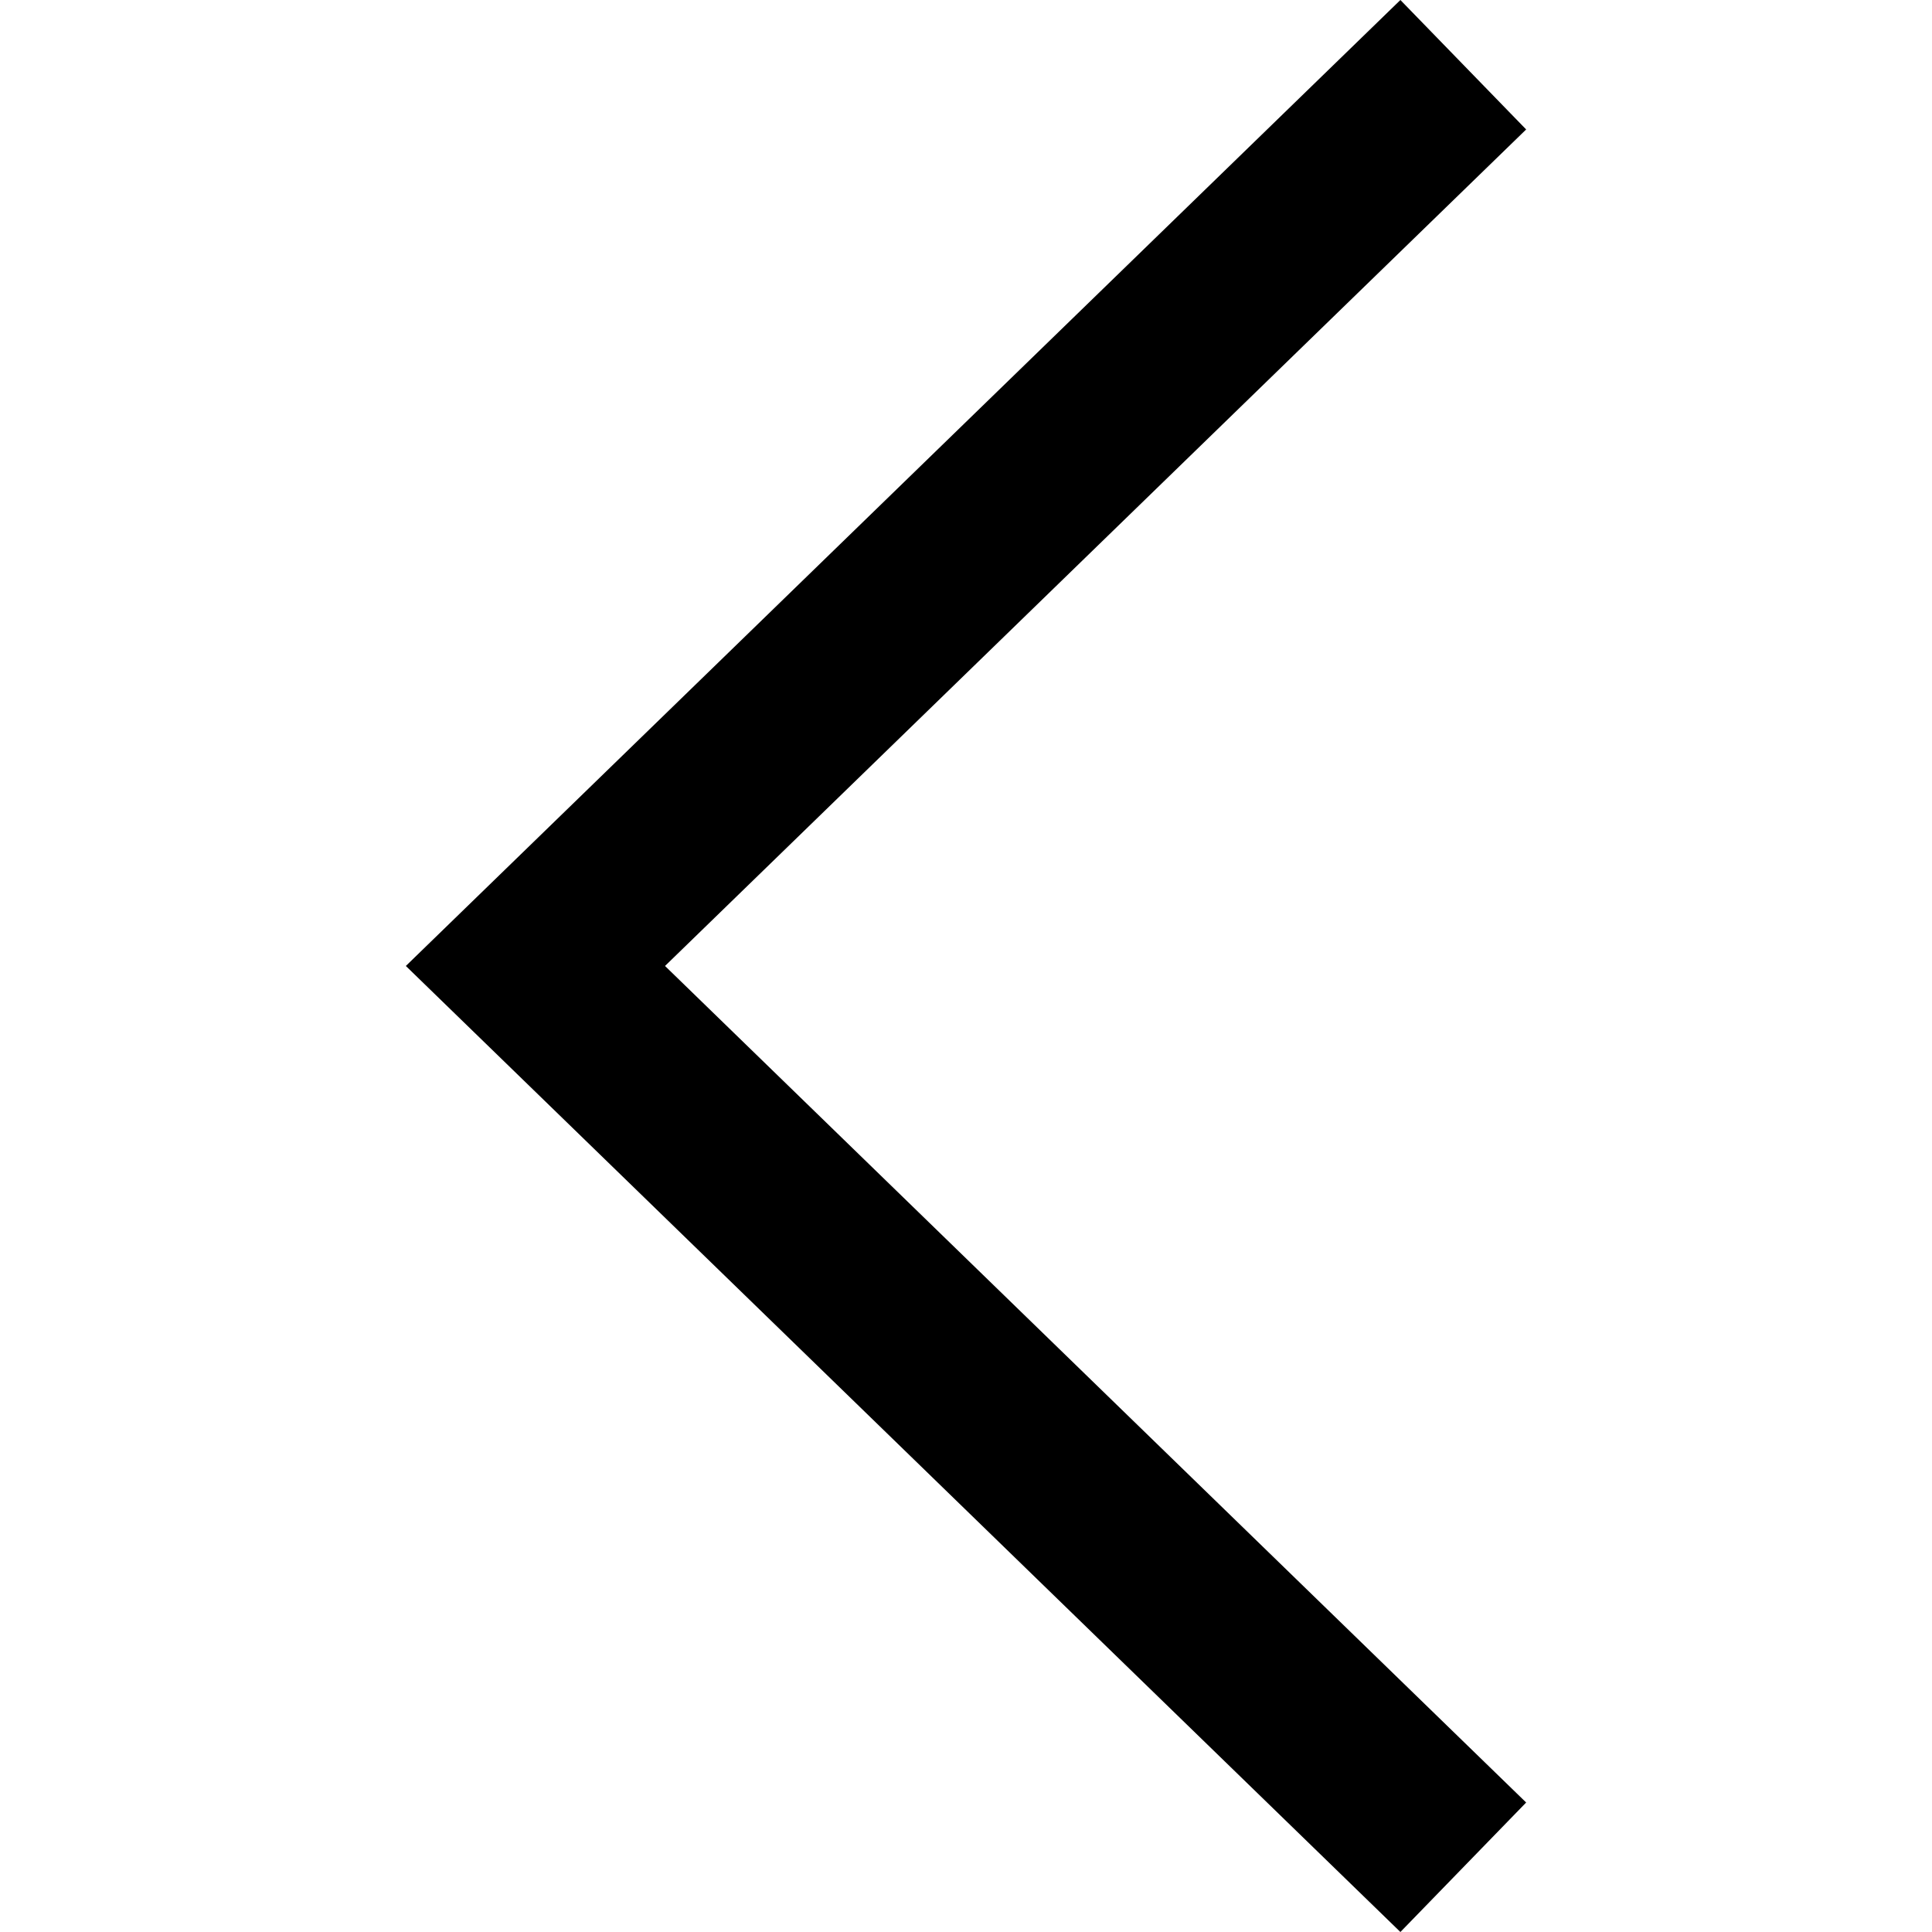
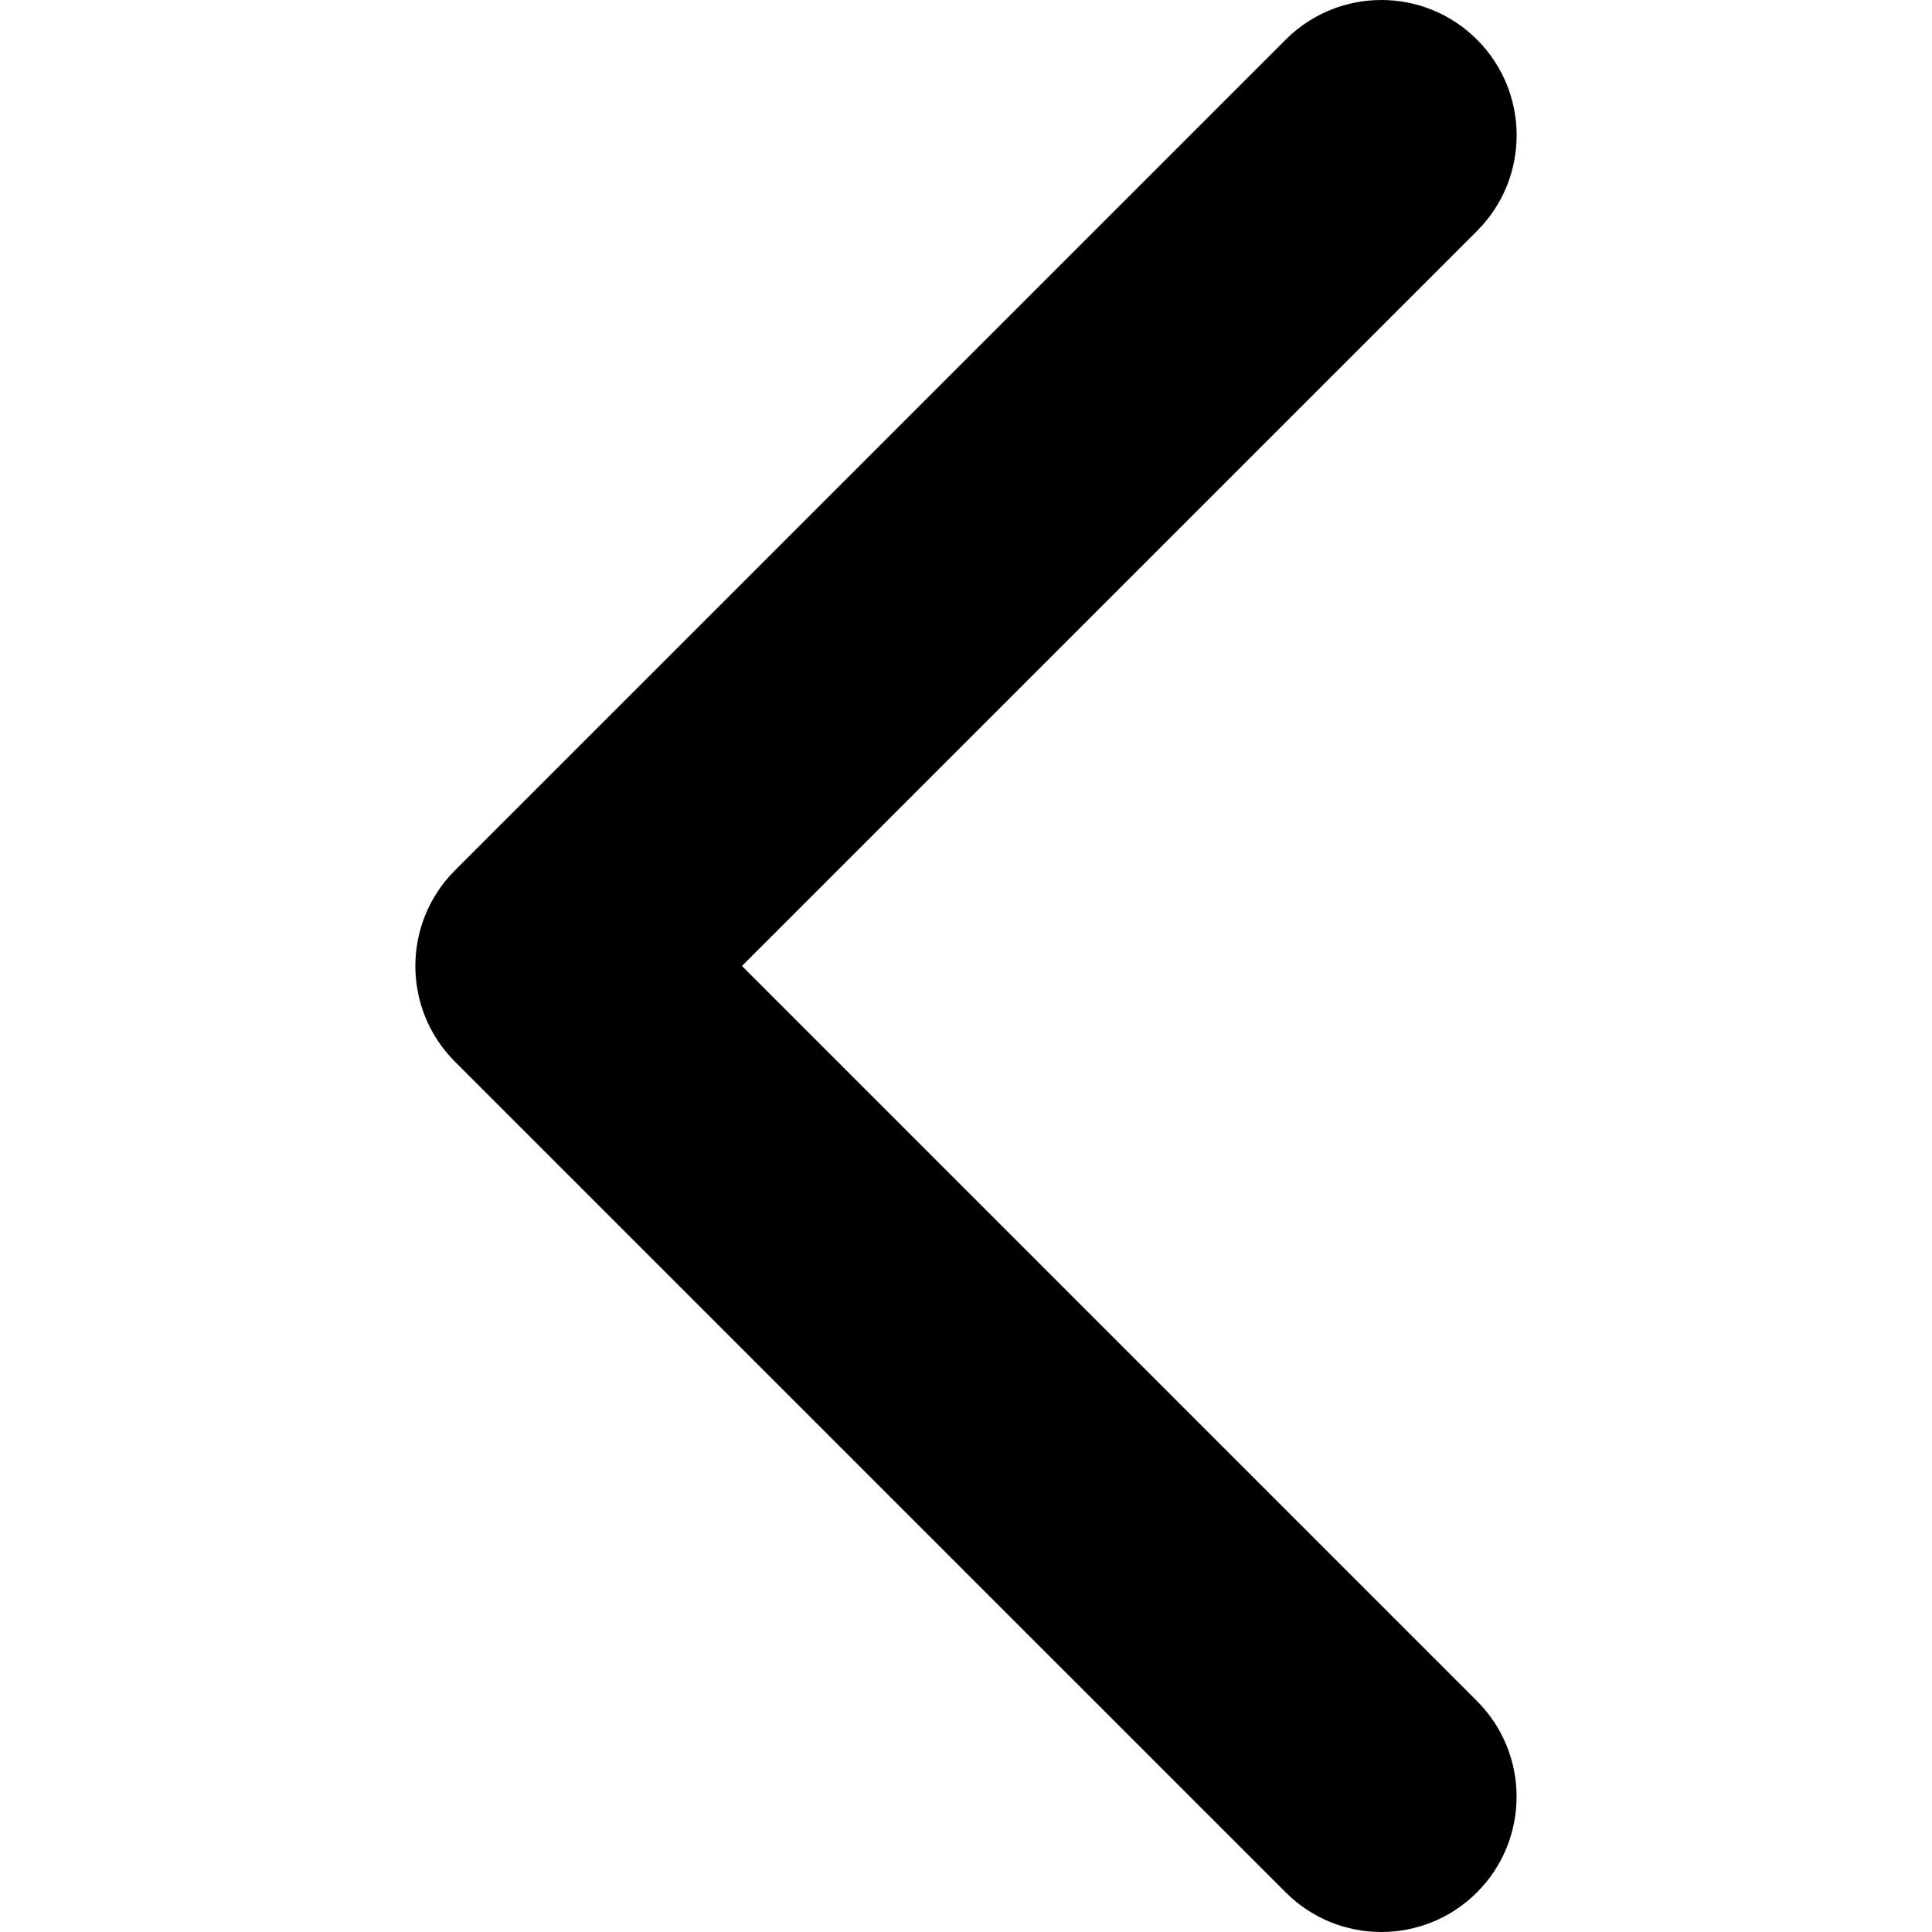
- <svg xmlns="http://www.w3.org/2000/svg" version="1.1" id="Capa_1" x="0px" y="0px" width="370.814px" height="370.814px" viewBox="0 0 370.814 370.814" style="enable-background:new 0 0 370.814 370.814;" xml:space="preserve">
+ <svg xmlns="http://www.w3.org/2000/svg" version="1.1" id="Capa_1" x="0px" y="0px" width="451.847px" height="451.847px" viewBox="0 0 451.847 451.847" style="enable-background:new 0 0 451.847 451.847;" xml:space="preserve">
  <g>
-     <g>
-       <polygon points="292.92,24.848 268.781,0 77.895,185.401 268.781,370.814 292.92,345.961 127.638,185.401   " />
-     </g>
+     <path d="M97.141,225.92c0-8.095,3.091-16.192,9.259-22.366L300.689,9.27c12.359-12.359,32.397-12.359,44.751,0   c12.354,12.354,12.354,32.388,0,44.748L173.525,225.92l171.903,171.909c12.354,12.354,12.354,32.391,0,44.744   c-12.354,12.365-32.386,12.365-44.745,0l-194.29-194.281C100.226,242.115,97.141,234.018,97.141,225.92z" />
  </g>
  <g>
</g>
  <g>
</g>
  <g>
</g>
  <g>
</g>
  <g>
</g>
  <g>
</g>
  <g>
</g>
  <g>
</g>
  <g>
</g>
  <g>
</g>
  <g>
</g>
  <g>
</g>
  <g>
</g>
  <g>
</g>
  <g>
</g>
</svg>
